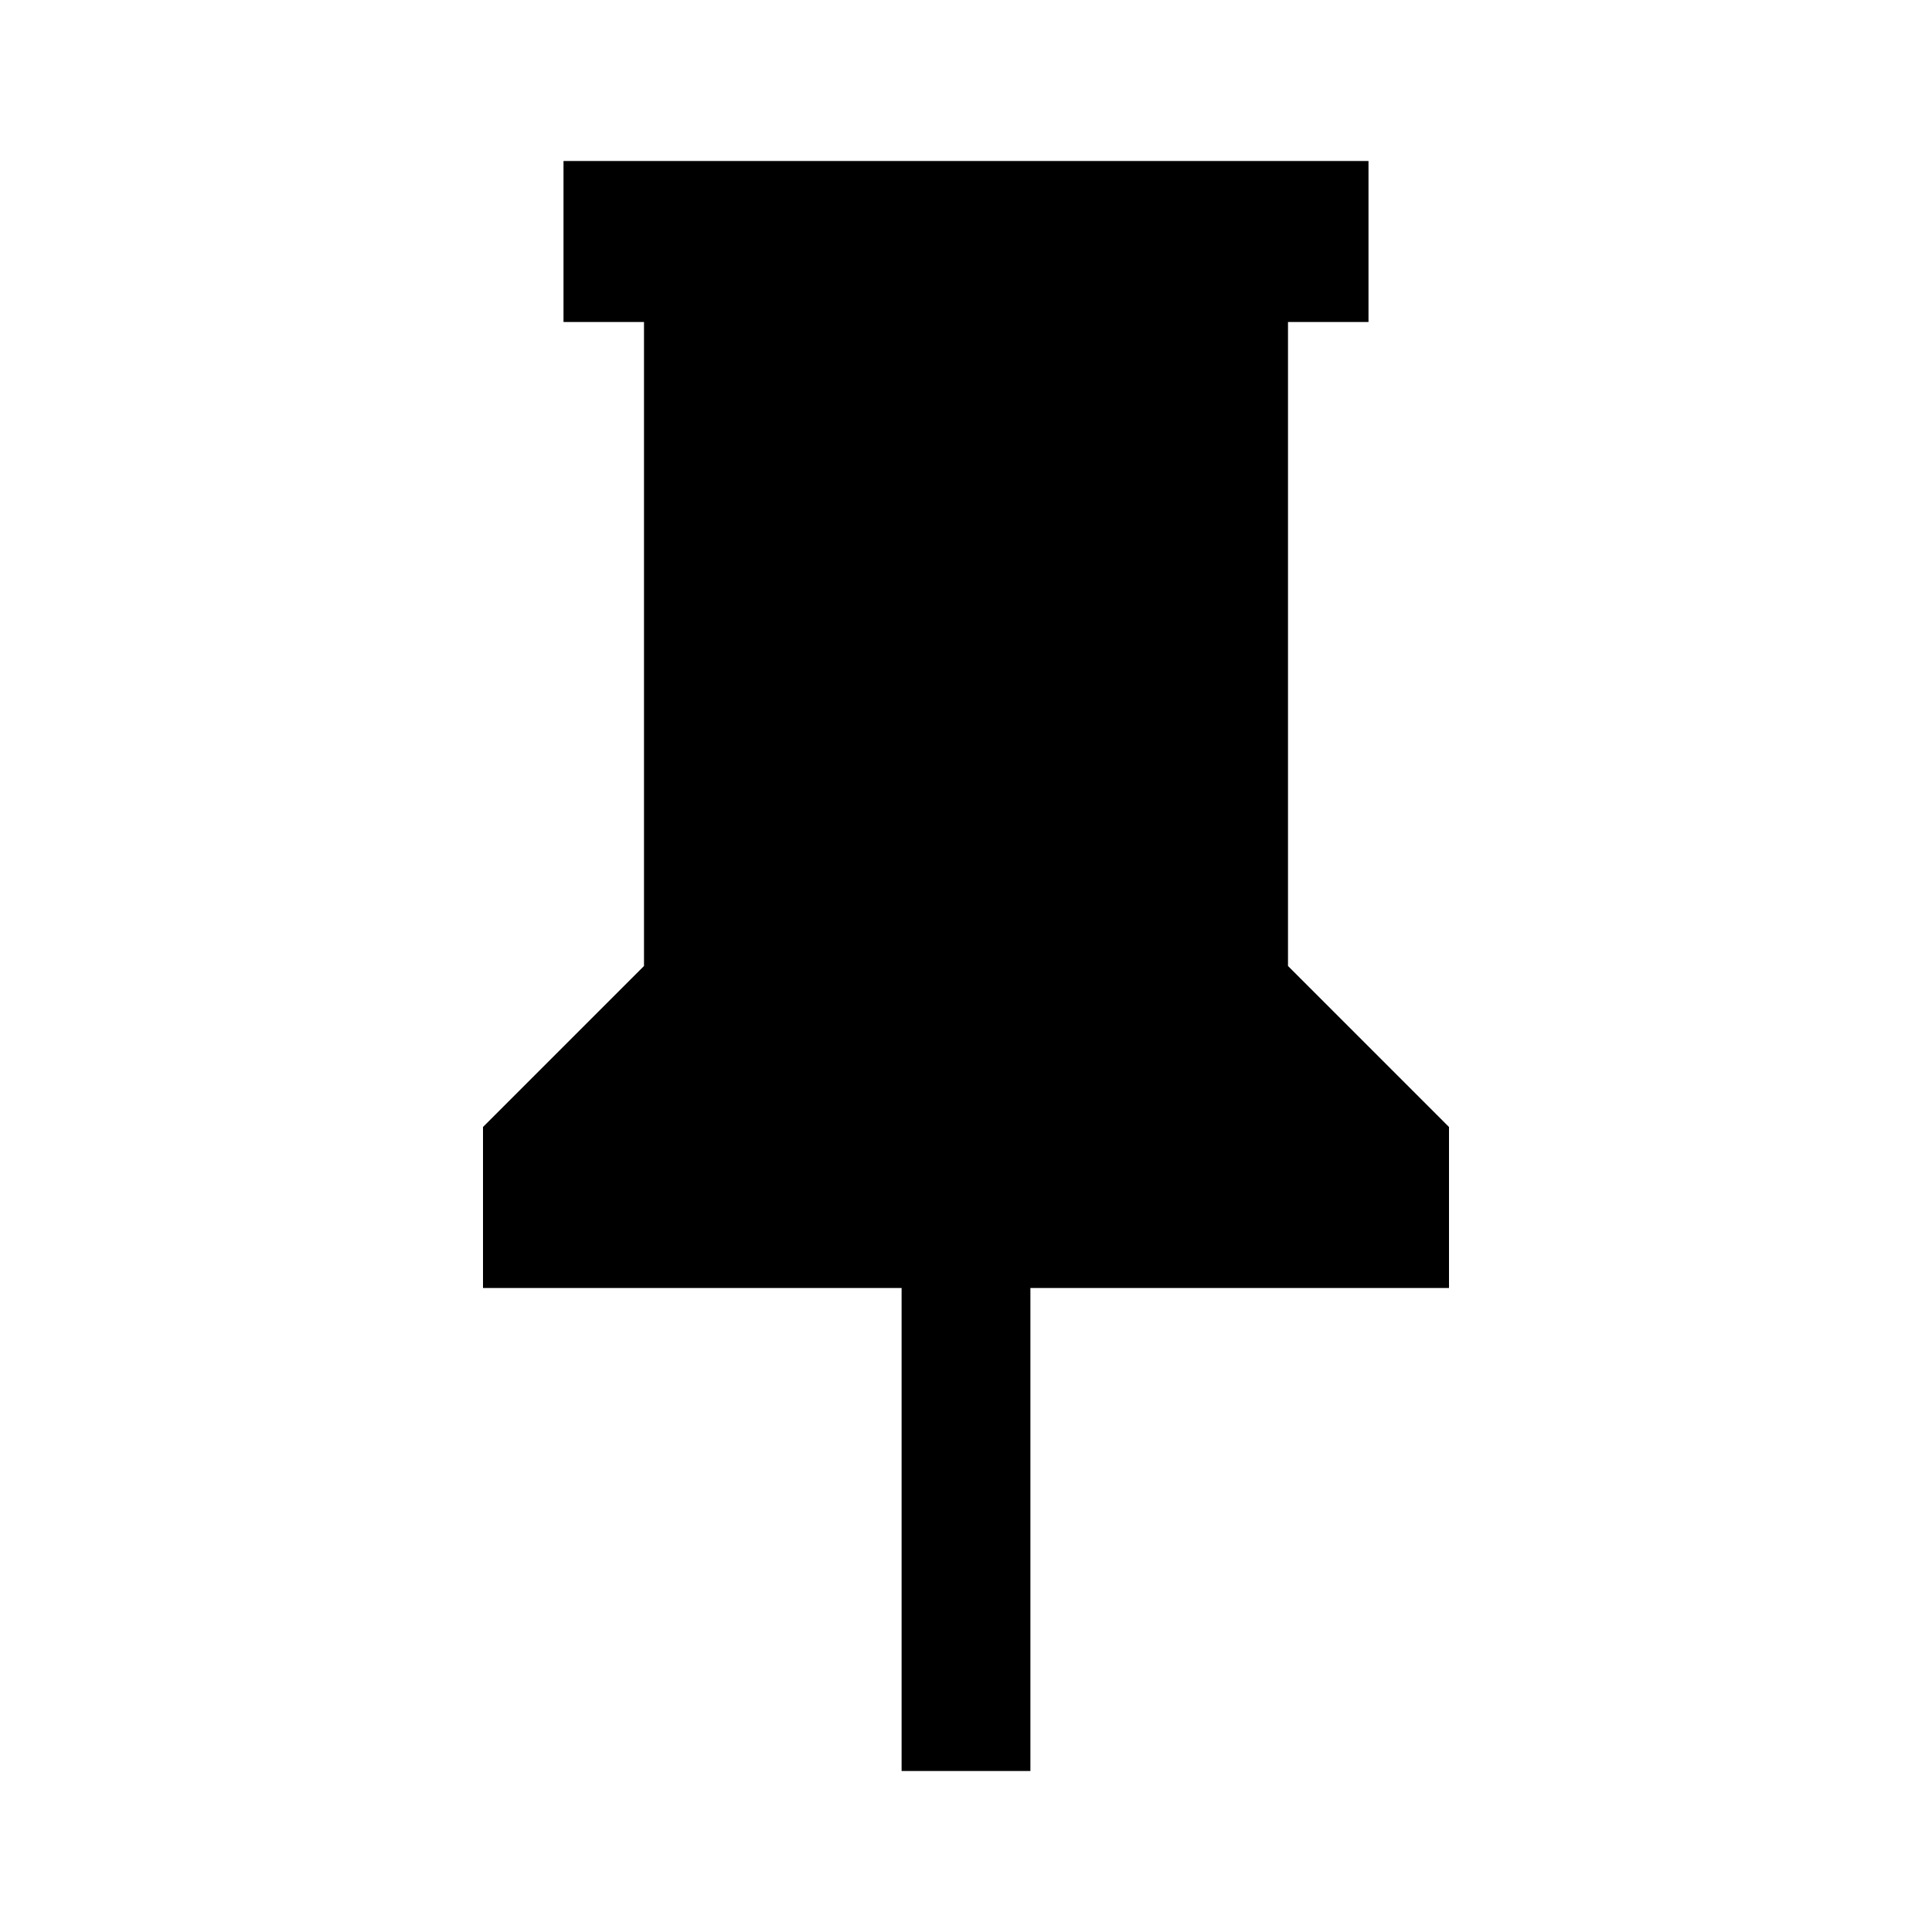
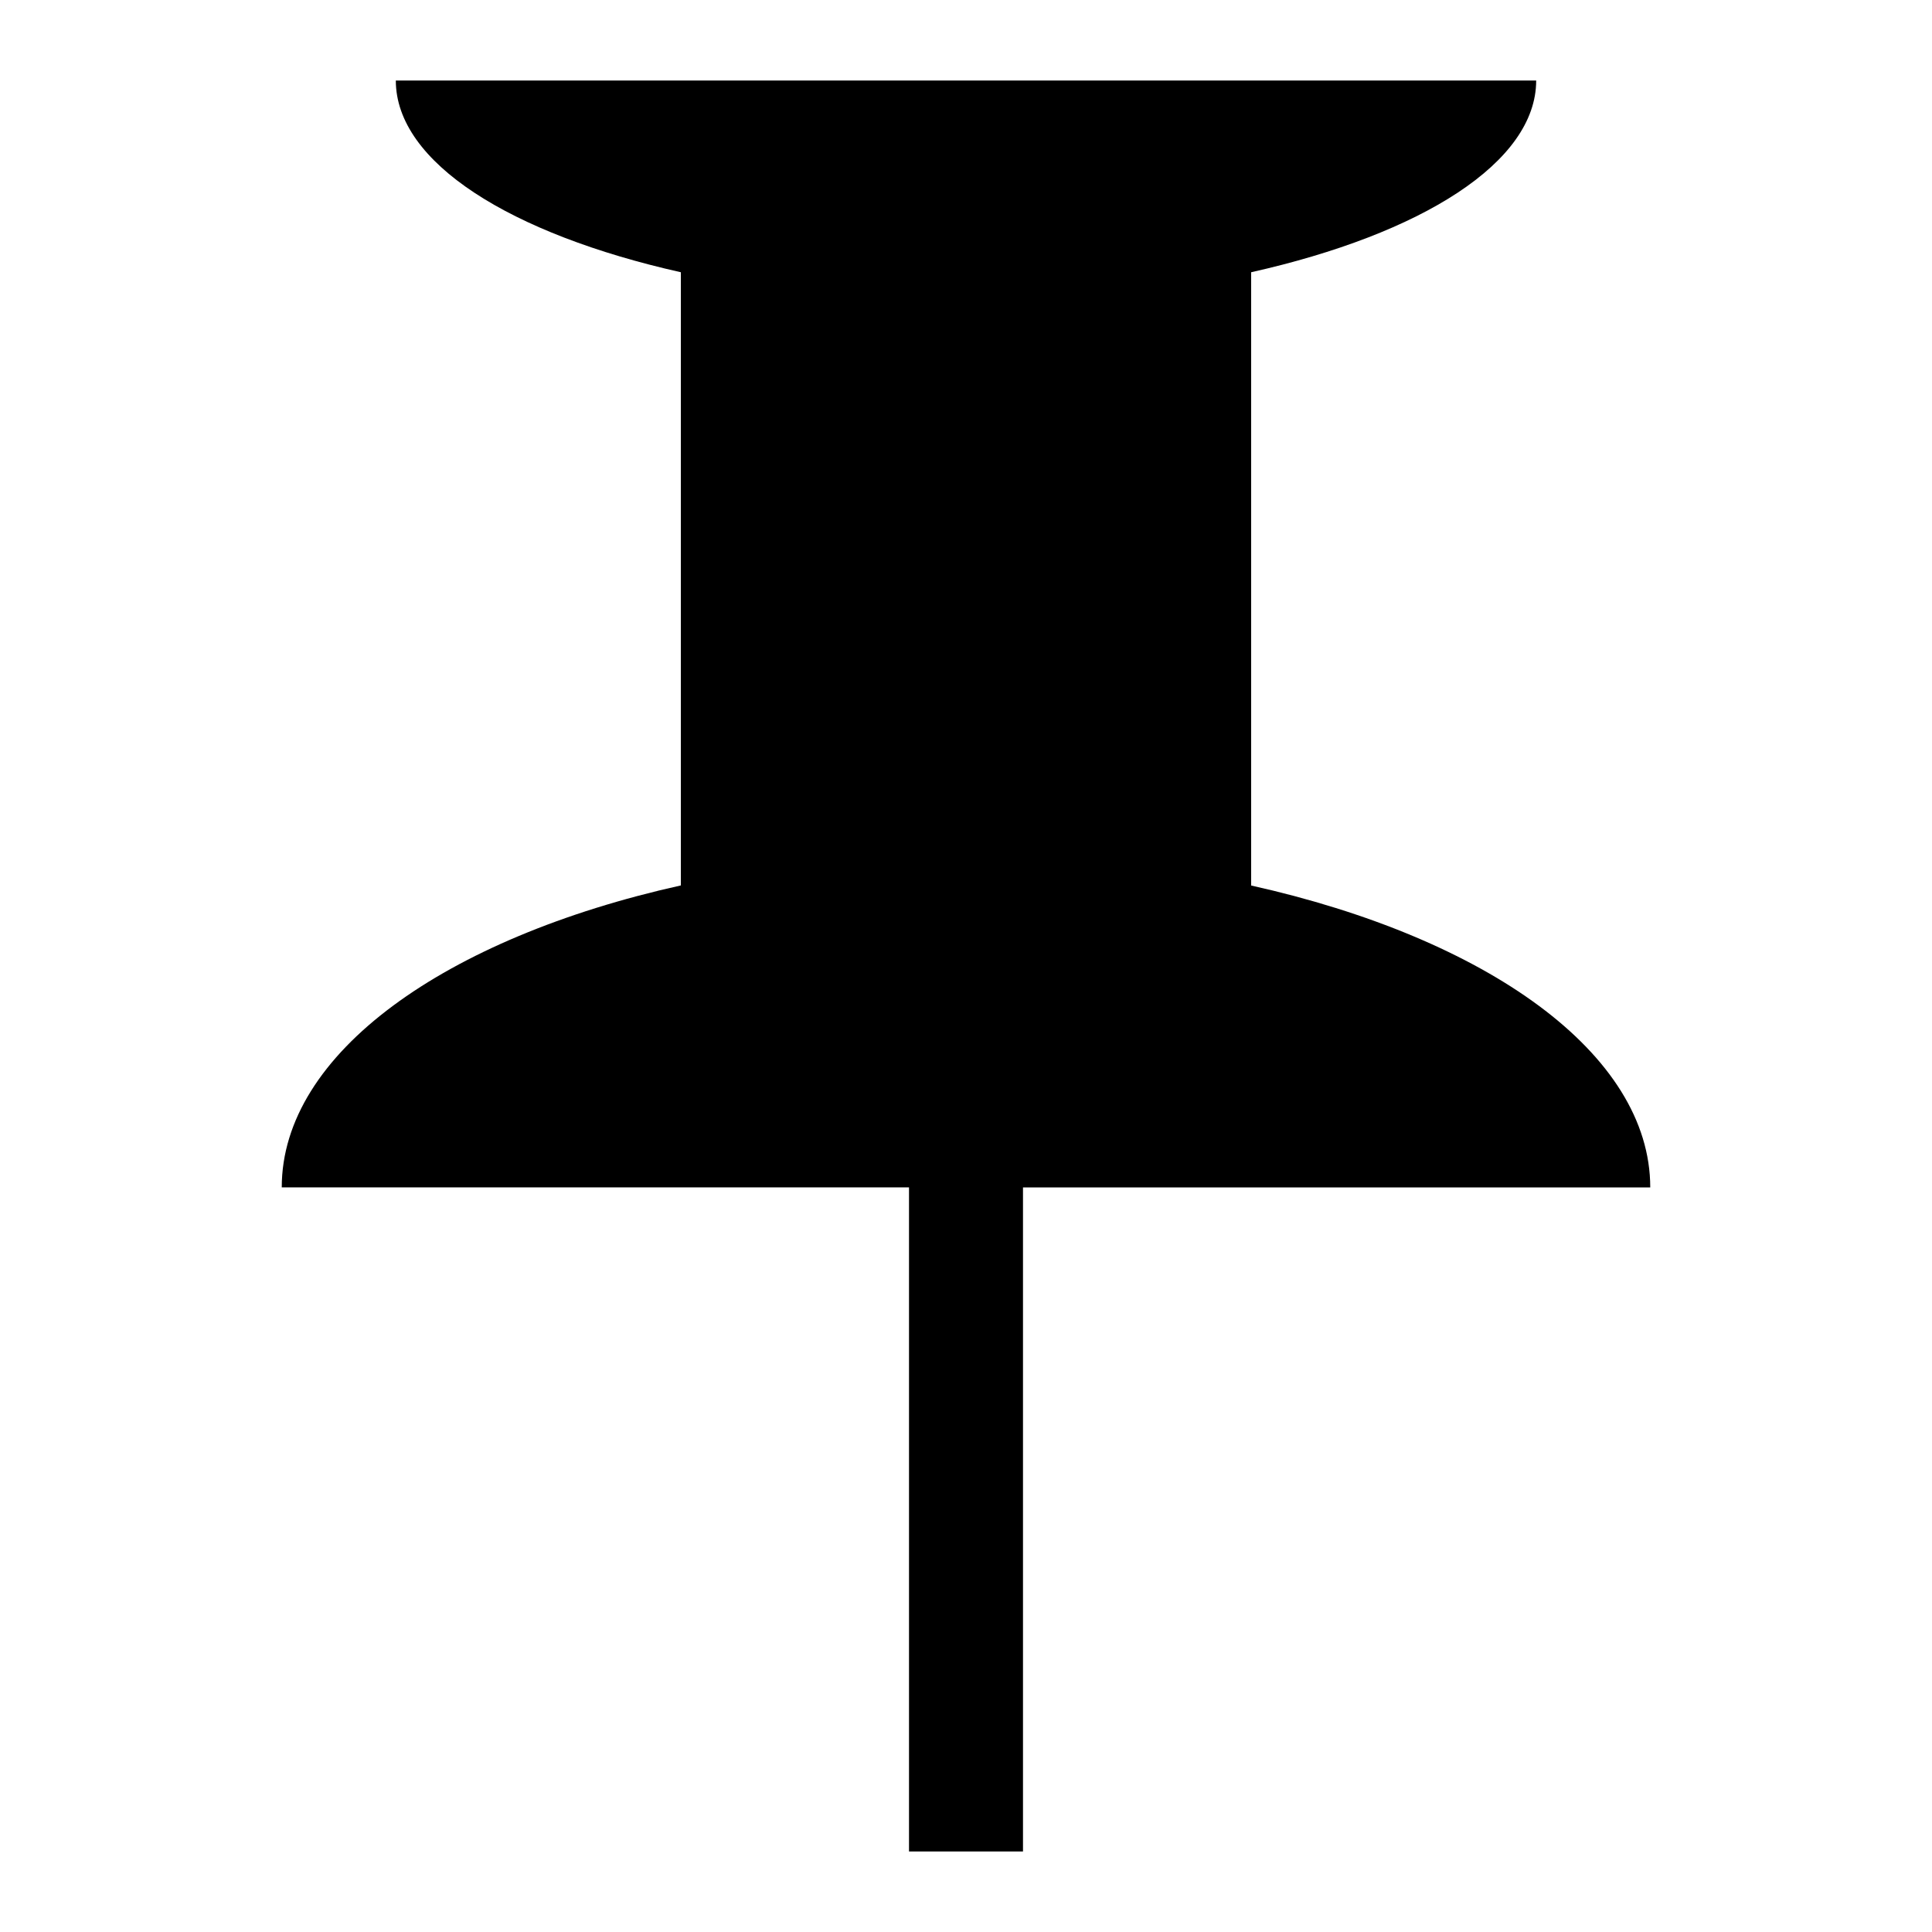
- <svg xmlns="http://www.w3.org/2000/svg" width="24" height="24" viewBox="0 0 24 24">
-   <polygon id="filled-a" points="16 12 16 4 17 4 17 2 7 2 7 4 8 4 8 12 6 14 6 16 11.2 16 11.2 22 12.8 22 12.8 16 18 16 18 14" />
+ <svg xmlns="http://www.w3.org/2000/svg" viewBox="0 0 24 24">
+   <path d="M19.083 1c0 1.018-1.424 1.907-3.541 2.382V11c2.926.652 4.958 2.086 4.958 3.751h-7.792V23h-1.416v-8.25H3.5c0-1.665 2.032-3.1 4.958-3.751V3.382C6.341 2.907 4.917 2.018 4.917 1h14.166z" />
</svg>
